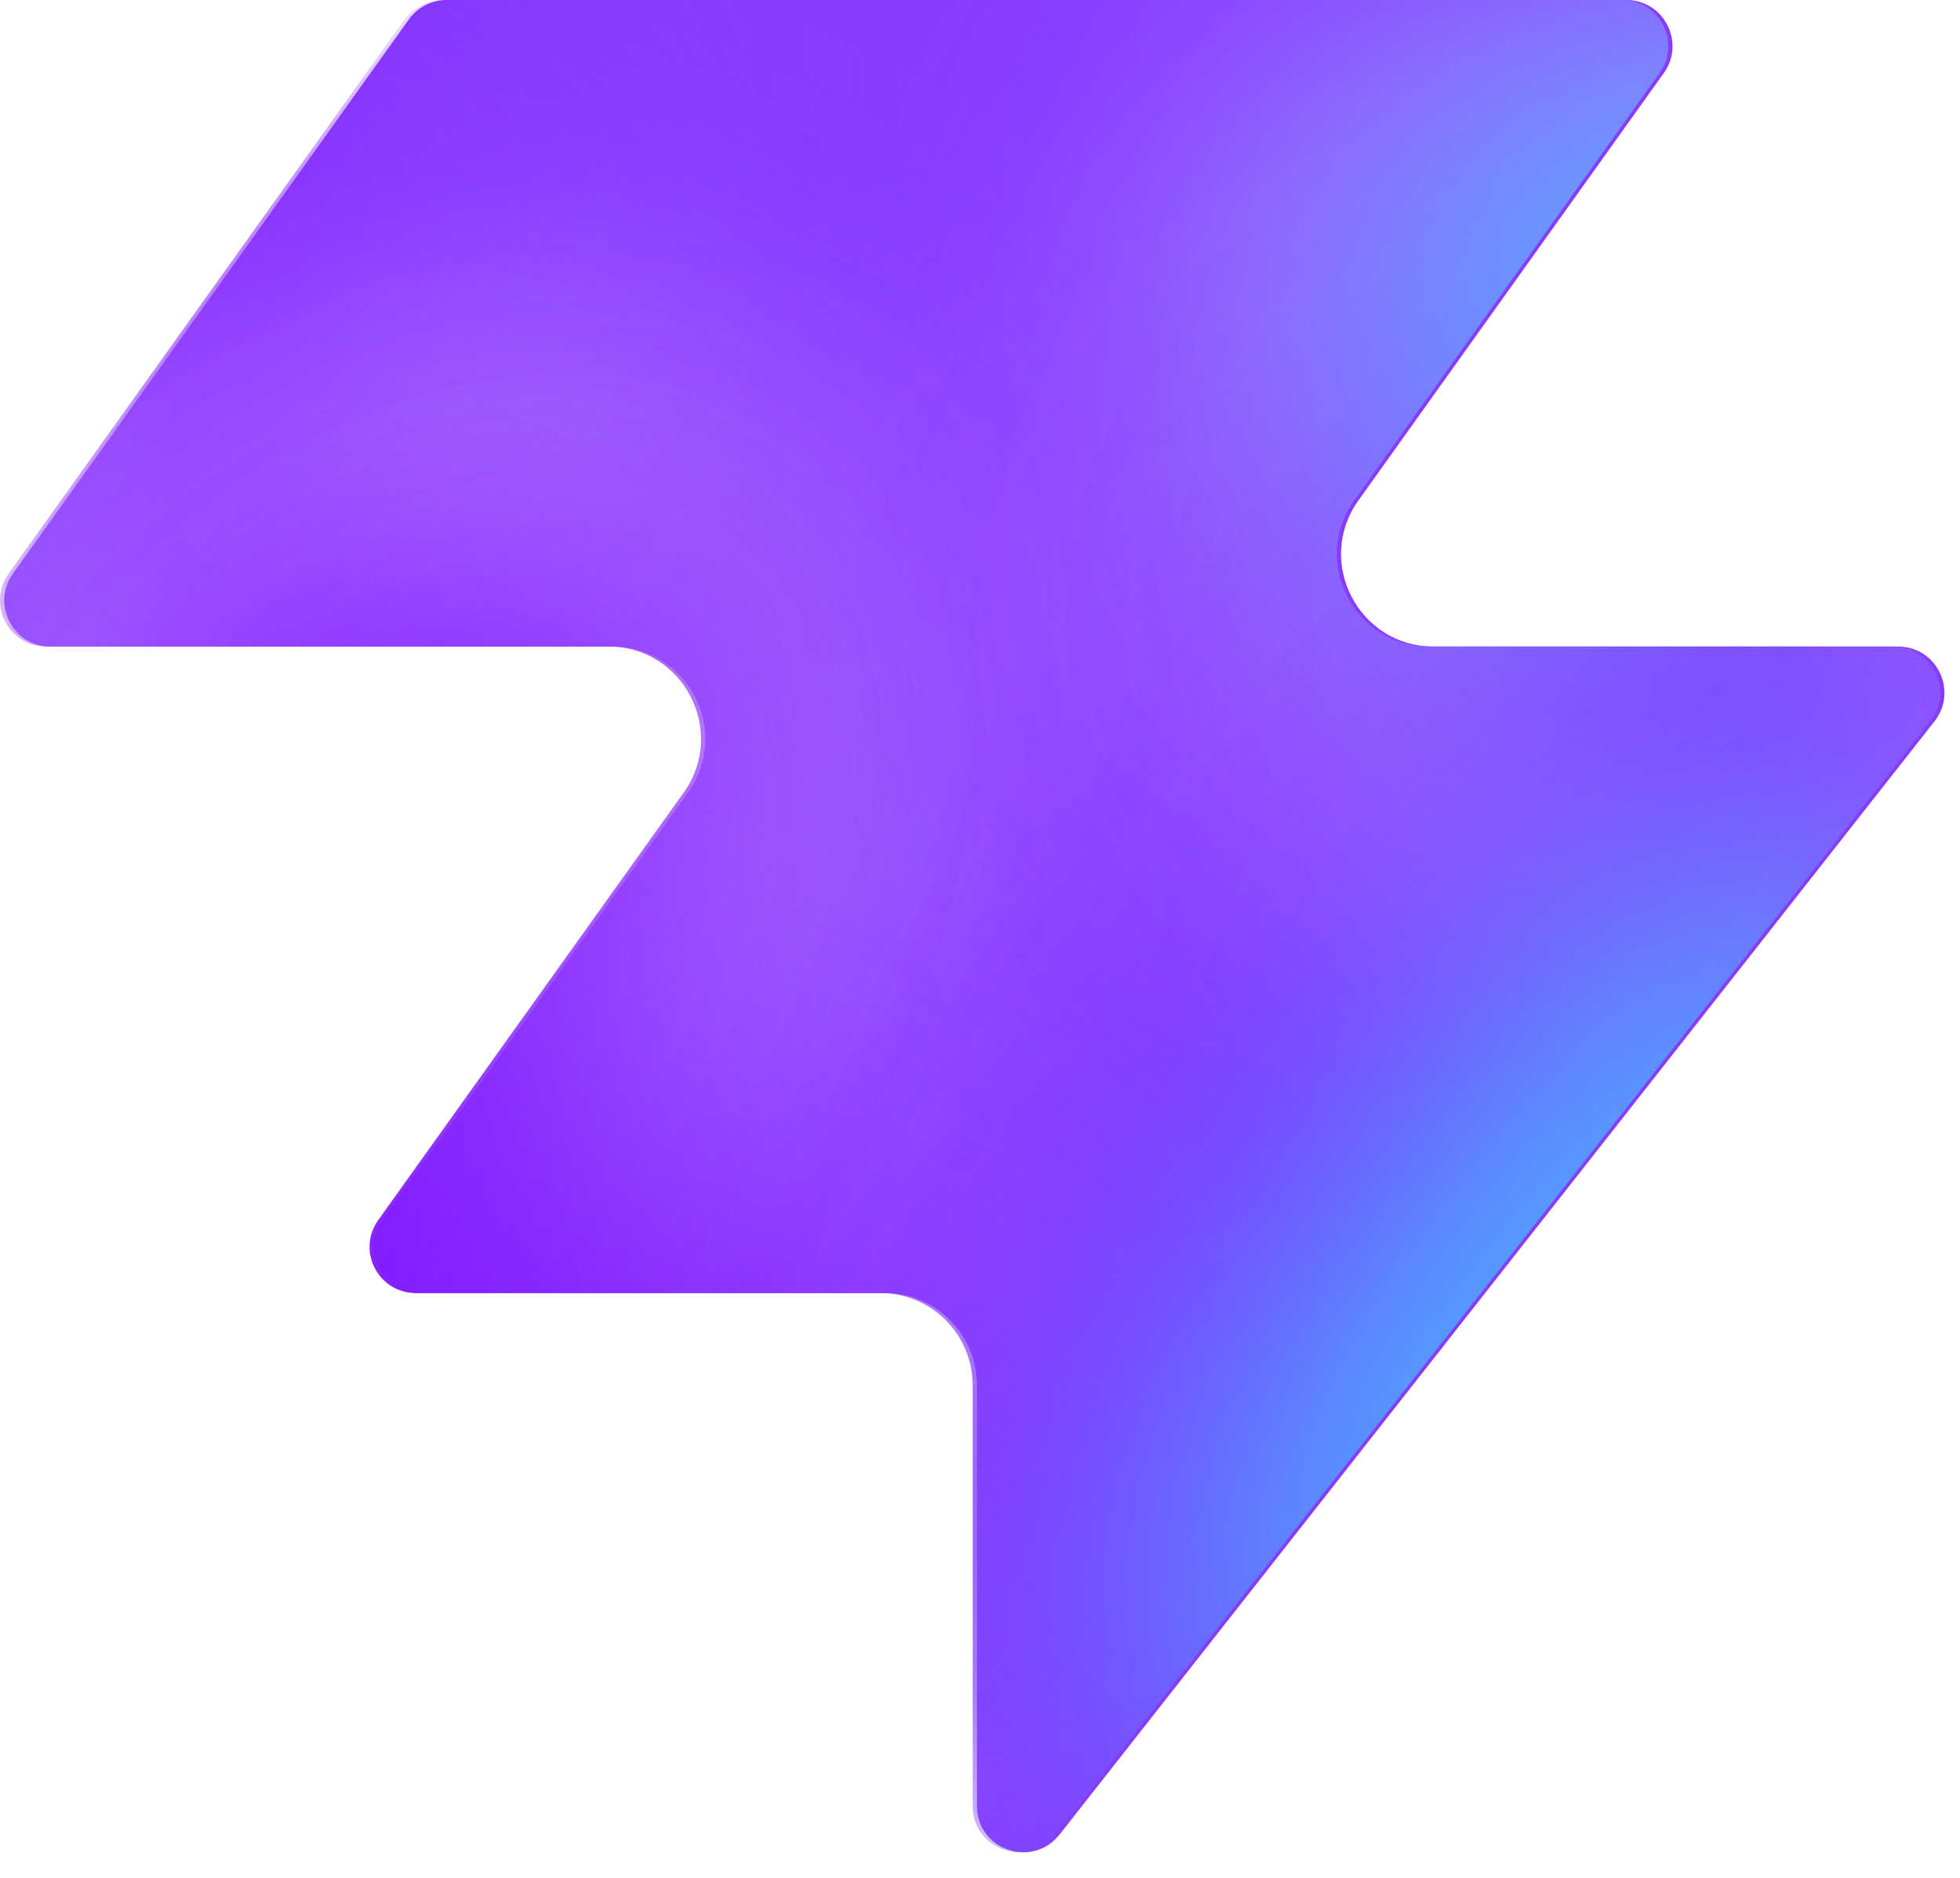
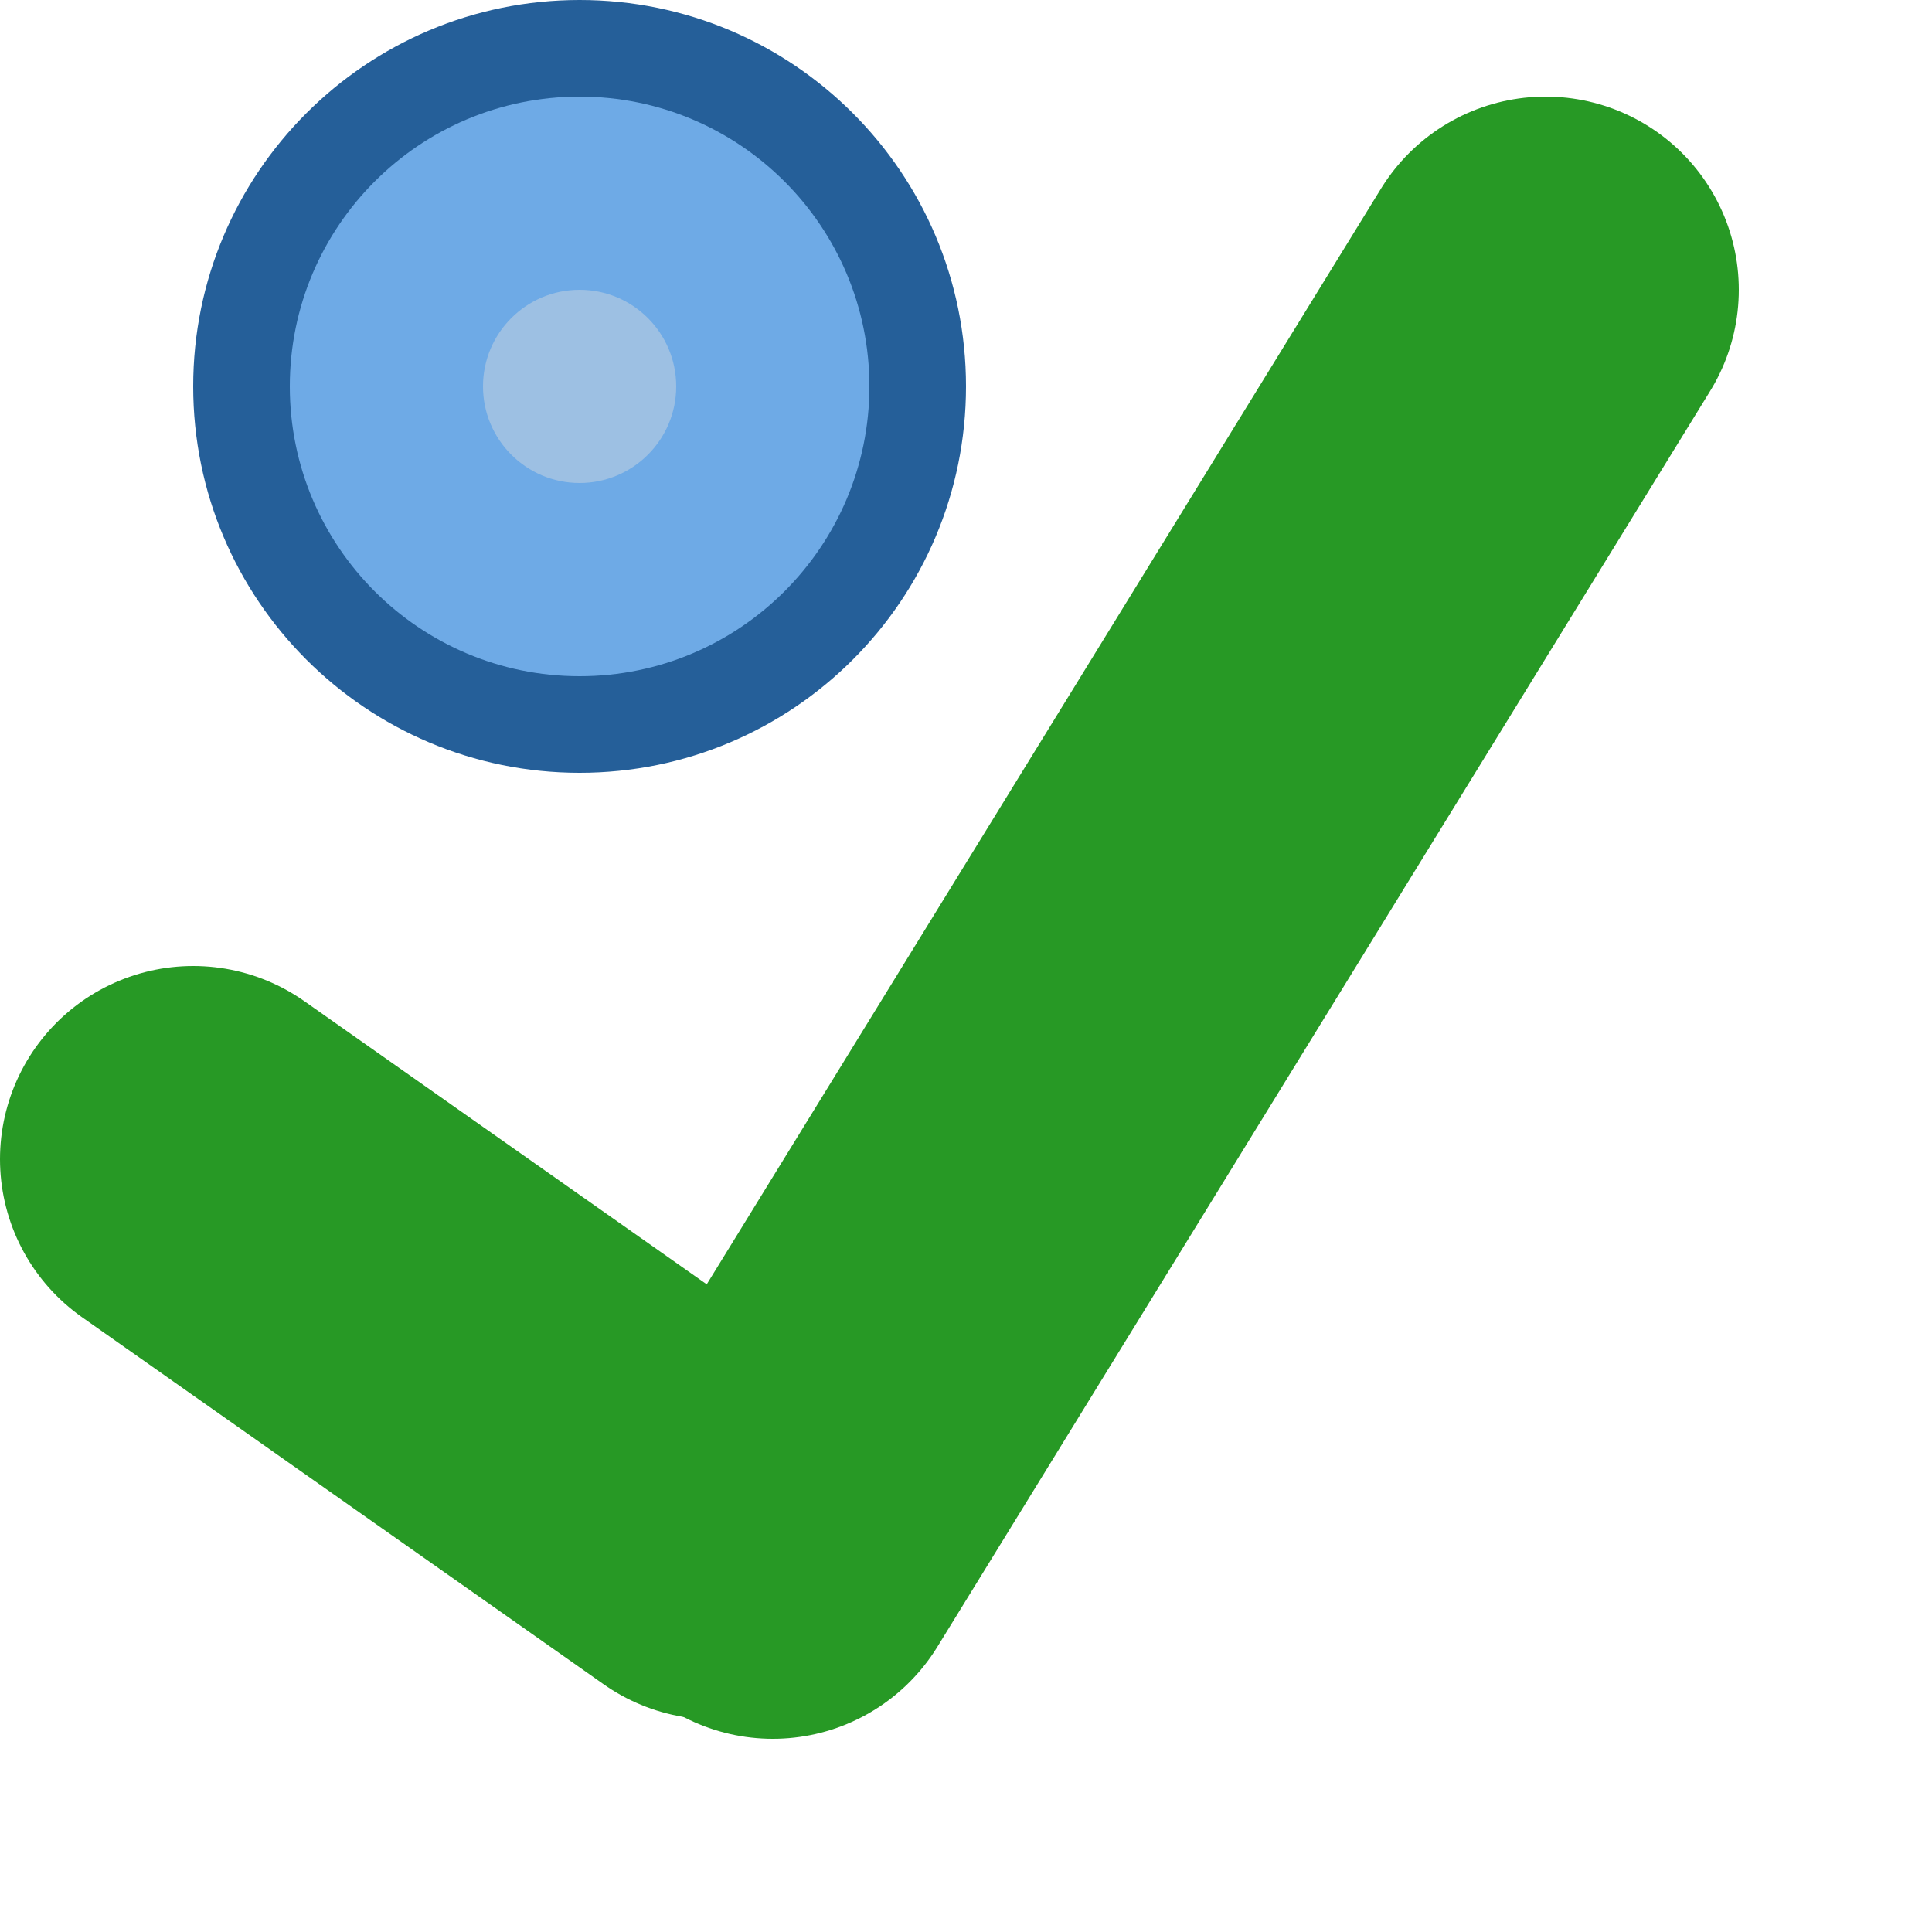
- <svg xmlns="http://www.w3.org/2000/svg" width="48" height="46" fill="none" viewBox="0 0 48 46">
-   <path fill="#863bff" d="M25.946 44.938c-.664.845-2.021.375-2.021-.698V33.937a2.26 2.26 0 0 0-2.262-2.262H10.287c-.92 0-1.456-1.04-.92-1.788l7.48-10.471c1.07-1.497 0-3.578-1.842-3.578H1.237c-.92 0-1.456-1.04-.92-1.788L10.013.474c.214-.297.556-.474.92-.474h28.894c.92 0 1.456 1.04.92 1.788l-7.48 10.471c-1.07 1.498 0 3.579 1.842 3.579h11.377c.943 0 1.473 1.088.89 1.83L25.947 44.94z" style="fill:#863bff;fill:color(display-p3 .525 .23 1);fill-opacity:1" />
-   <mask id="a" width="48" height="46" x="0" y="0" maskUnits="userSpaceOnUse" style="mask-type:alpha">
-     <path fill="#000" d="M25.842 44.938c-.664.844-2.021.375-2.021-.698V33.937a2.26 2.26 0 0 0-2.262-2.262H10.183c-.92 0-1.456-1.04-.92-1.788l7.48-10.471c1.07-1.498 0-3.579-1.842-3.579H1.133c-.92 0-1.456-1.04-.92-1.787L9.91.473c.214-.297.556-.474.92-.474h28.894c.92 0 1.456 1.04.92 1.788l-7.48 10.471c-1.07 1.498 0 3.578 1.842 3.578h11.377c.943 0 1.473 1.088.89 1.832L25.843 44.94z" style="fill:#000;fill-opacity:1" />
-   </mask>
-   <g mask="url(#a)">
-     <g filter="url(#b)">
-       <ellipse cx="5.508" cy="14.704" fill="#ede6ff" rx="5.508" ry="14.704" style="fill:#ede6ff;fill:color(display-p3 .927 .903 1);fill-opacity:1" transform="matrix(.00324 1 1 -.00324 -4.47 31.516)" />
-     </g>
-     <g filter="url(#c)">
-       <ellipse cx="10.399" cy="29.851" fill="#ede6ff" rx="10.399" ry="29.851" style="fill:#ede6ff;fill:color(display-p3 .927 .903 1);fill-opacity:1" transform="matrix(.00324 1 1 -.00324 -39.328 7.883)" />
-     </g>
-     <g filter="url(#d)">
-       <ellipse cx="5.508" cy="30.487" fill="#7e14ff" rx="5.508" ry="30.487" style="fill:#7e14ff;fill:color(display-p3 .492 .077 1);fill-opacity:1" transform="rotate(89.814 -25.913 -14.639)scale(1 -1)" />
-     </g>
-     <g filter="url(#e)">
-       <ellipse cx="5.508" cy="30.599" fill="#7e14ff" rx="5.508" ry="30.599" style="fill:#7e14ff;fill:color(display-p3 .492 .077 1);fill-opacity:1" transform="rotate(89.814 -32.644 -3.334)scale(1 -1)" />
-     </g>
-     <g filter="url(#f)">
-       <ellipse cx="5.508" cy="30.599" fill="#7e14ff" rx="5.508" ry="30.599" style="fill:#7e14ff;fill:color(display-p3 .492 .077 1);fill-opacity:1" transform="matrix(.00324 1 1 -.00324 -34.34 30.47)" />
-     </g>
-     <g filter="url(#g)">
-       <ellipse cx="14.072" cy="22.078" fill="#ede6ff" rx="14.072" ry="22.078" style="fill:#ede6ff;fill:color(display-p3 .927 .903 1);fill-opacity:1" transform="rotate(93.35 24.506 48.493)scale(-1 1)" />
-     </g>
-     <g filter="url(#h)">
-       <ellipse cx="3.47" cy="21.501" fill="#7e14ff" rx="3.47" ry="21.501" style="fill:#7e14ff;fill:color(display-p3 .492 .077 1);fill-opacity:1" transform="rotate(89.009 28.708 47.59)scale(-1 1)" />
-     </g>
-     <g filter="url(#i)">
-       <ellipse cx="3.47" cy="21.501" fill="#7e14ff" rx="3.47" ry="21.501" style="fill:#7e14ff;fill:color(display-p3 .492 .077 1);fill-opacity:1" transform="rotate(89.009 28.708 47.59)scale(-1 1)" />
-     </g>
-     <g filter="url(#j)">
-       <ellipse cx=".387" cy="8.972" fill="#7e14ff" rx="4.407" ry="29.108" style="fill:#7e14ff;fill:color(display-p3 .492 .077 1);fill-opacity:1" transform="rotate(39.51 .387 8.972)" />
-     </g>
-     <g filter="url(#k)">
-       <ellipse cx="47.523" cy="-6.092" fill="#7e14ff" rx="4.407" ry="29.108" style="fill:#7e14ff;fill:color(display-p3 .492 .077 1);fill-opacity:1" transform="rotate(37.892 47.523 -6.092)" />
-     </g>
-     <g filter="url(#l)">
-       <ellipse cx="41.412" cy="6.333" fill="#47bfff" rx="5.971" ry="9.665" style="fill:#47bfff;fill:color(display-p3 .28 .748 1);fill-opacity:1" transform="rotate(37.892 41.412 6.333)" />
-     </g>
-     <g filter="url(#m)">
-       <ellipse cx="-1.879" cy="38.332" fill="#7e14ff" rx="4.407" ry="29.108" style="fill:#7e14ff;fill:color(display-p3 .492 .077 1);fill-opacity:1" transform="rotate(37.892 -1.88 38.332)" />
-     </g>
-     <g filter="url(#n)">
-       <ellipse cx="-1.879" cy="38.332" fill="#7e14ff" rx="4.407" ry="29.108" style="fill:#7e14ff;fill:color(display-p3 .492 .077 1);fill-opacity:1" transform="rotate(37.892 -1.88 38.332)" />
-     </g>
-     <g filter="url(#o)">
-       <ellipse cx="35.651" cy="29.907" fill="#7e14ff" rx="4.407" ry="29.108" style="fill:#7e14ff;fill:color(display-p3 .492 .077 1);fill-opacity:1" transform="rotate(37.892 35.651 29.907)" />
-     </g>
-     <g filter="url(#p)">
-       <ellipse cx="38.418" cy="32.4" fill="#47bfff" rx="5.971" ry="15.297" style="fill:#47bfff;fill:color(display-p3 .28 .748 1);fill-opacity:1" transform="rotate(37.892 38.418 32.4)" />
-     </g>
-   </g>
-   <defs>
-     <filter id="b" width="60.045" height="41.654" x="-19.77" y="16.149" color-interpolation-filters="sRGB" filterUnits="userSpaceOnUse">
-       <feFlood flood-opacity="0" result="BackgroundImageFix" />
-       <feBlend in="SourceGraphic" in2="BackgroundImageFix" result="shape" />
-       <feGaussianBlur result="effect1_foregroundBlur_2002_17158" stdDeviation="7.659" />
-     </filter>
-     <filter id="c" width="90.34" height="51.437" x="-54.613" y="-7.533" color-interpolation-filters="sRGB" filterUnits="userSpaceOnUse">
-       <feFlood flood-opacity="0" result="BackgroundImageFix" />
-       <feBlend in="SourceGraphic" in2="BackgroundImageFix" result="shape" />
-       <feGaussianBlur result="effect1_foregroundBlur_2002_17158" stdDeviation="7.659" />
-     </filter>
-     <filter id="d" width="79.355" height="29.4" x="-49.64" y="2.03" color-interpolation-filters="sRGB" filterUnits="userSpaceOnUse">
-       <feFlood flood-opacity="0" result="BackgroundImageFix" />
-       <feBlend in="SourceGraphic" in2="BackgroundImageFix" result="shape" />
-       <feGaussianBlur result="effect1_foregroundBlur_2002_17158" stdDeviation="4.596" />
-     </filter>
-     <filter id="e" width="79.579" height="29.4" x="-45.045" y="20.029" color-interpolation-filters="sRGB" filterUnits="userSpaceOnUse">
-       <feFlood flood-opacity="0" result="BackgroundImageFix" />
-       <feBlend in="SourceGraphic" in2="BackgroundImageFix" result="shape" />
-       <feGaussianBlur result="effect1_foregroundBlur_2002_17158" stdDeviation="4.596" />
-     </filter>
-     <filter id="f" width="79.579" height="29.4" x="-43.513" y="21.178" color-interpolation-filters="sRGB" filterUnits="userSpaceOnUse">
-       <feFlood flood-opacity="0" result="BackgroundImageFix" />
-       <feBlend in="SourceGraphic" in2="BackgroundImageFix" result="shape" />
-       <feGaussianBlur result="effect1_foregroundBlur_2002_17158" stdDeviation="4.596" />
-     </filter>
-     <filter id="g" width="74.749" height="58.852" x="15.756" y="-17.901" color-interpolation-filters="sRGB" filterUnits="userSpaceOnUse">
-       <feFlood flood-opacity="0" result="BackgroundImageFix" />
-       <feBlend in="SourceGraphic" in2="BackgroundImageFix" result="shape" />
-       <feGaussianBlur result="effect1_foregroundBlur_2002_17158" stdDeviation="7.659" />
-     </filter>
-     <filter id="h" width="61.377" height="25.362" x="23.548" y="2.284" color-interpolation-filters="sRGB" filterUnits="userSpaceOnUse">
-       <feFlood flood-opacity="0" result="BackgroundImageFix" />
-       <feBlend in="SourceGraphic" in2="BackgroundImageFix" result="shape" />
-       <feGaussianBlur result="effect1_foregroundBlur_2002_17158" stdDeviation="4.596" />
-     </filter>
-     <filter id="i" width="61.377" height="25.362" x="23.548" y="2.284" color-interpolation-filters="sRGB" filterUnits="userSpaceOnUse">
-       <feFlood flood-opacity="0" result="BackgroundImageFix" />
-       <feBlend in="SourceGraphic" in2="BackgroundImageFix" result="shape" />
-       <feGaussianBlur result="effect1_foregroundBlur_2002_17158" stdDeviation="4.596" />
-     </filter>
-     <filter id="j" width="56.045" height="63.649" x="-27.636" y="-22.853" color-interpolation-filters="sRGB" filterUnits="userSpaceOnUse">
-       <feFlood flood-opacity="0" result="BackgroundImageFix" />
-       <feBlend in="SourceGraphic" in2="BackgroundImageFix" result="shape" />
-       <feGaussianBlur result="effect1_foregroundBlur_2002_17158" stdDeviation="4.596" />
-     </filter>
-     <filter id="k" width="54.814" height="64.646" x="20.116" y="-38.415" color-interpolation-filters="sRGB" filterUnits="userSpaceOnUse">
-       <feFlood flood-opacity="0" result="BackgroundImageFix" />
-       <feBlend in="SourceGraphic" in2="BackgroundImageFix" result="shape" />
-       <feGaussianBlur result="effect1_foregroundBlur_2002_17158" stdDeviation="4.596" />
-     </filter>
-     <filter id="l" width="33.541" height="35.313" x="24.641" y="-11.323" color-interpolation-filters="sRGB" filterUnits="userSpaceOnUse">
-       <feFlood flood-opacity="0" result="BackgroundImageFix" />
-       <feBlend in="SourceGraphic" in2="BackgroundImageFix" result="shape" />
-       <feGaussianBlur result="effect1_foregroundBlur_2002_17158" stdDeviation="4.596" />
-     </filter>
-     <filter id="m" width="54.814" height="64.646" x="-29.286" y="6.009" color-interpolation-filters="sRGB" filterUnits="userSpaceOnUse">
-       <feFlood flood-opacity="0" result="BackgroundImageFix" />
-       <feBlend in="SourceGraphic" in2="BackgroundImageFix" result="shape" />
-       <feGaussianBlur result="effect1_foregroundBlur_2002_17158" stdDeviation="4.596" />
-     </filter>
-     <filter id="n" width="54.814" height="64.646" x="-29.286" y="6.009" color-interpolation-filters="sRGB" filterUnits="userSpaceOnUse">
-       <feFlood flood-opacity="0" result="BackgroundImageFix" />
-       <feBlend in="SourceGraphic" in2="BackgroundImageFix" result="shape" />
-       <feGaussianBlur result="effect1_foregroundBlur_2002_17158" stdDeviation="4.596" />
-     </filter>
-     <filter id="o" width="54.814" height="64.646" x="8.244" y="-2.416" color-interpolation-filters="sRGB" filterUnits="userSpaceOnUse">
-       <feFlood flood-opacity="0" result="BackgroundImageFix" />
-       <feBlend in="SourceGraphic" in2="BackgroundImageFix" result="shape" />
-       <feGaussianBlur result="effect1_foregroundBlur_2002_17158" stdDeviation="4.596" />
-     </filter>
-     <filter id="p" width="39.409" height="43.623" x="18.713" y="10.588" color-interpolation-filters="sRGB" filterUnits="userSpaceOnUse">
-       <feFlood flood-opacity="0" result="BackgroundImageFix" />
-       <feBlend in="SourceGraphic" in2="BackgroundImageFix" result="shape" />
-       <feGaussianBlur result="effect1_foregroundBlur_2002_17158" stdDeviation="4.596" />
-     </filter>
-   </defs>
+ <svg xmlns="http://www.w3.org/2000/svg" viewBox="0 0 100 100">
+   <circle cx="30" cy="20" r="20" fill="#255f99" />
+   <circle cx="30" cy="20" r="15" fill="#6eaae6" />
+   <circle cx="30" cy="20" r="5" fill="#9dc0e3" />
+   <line x1="10" x2="37" y1="60" y2="79" stroke="#279925" stroke-width="20" stroke-linecap="round" />
+   <line x1="40" x2="80" y1="80" y2="15" stroke="#279925" stroke-width="20" stroke-linecap="round" />
</svg>
